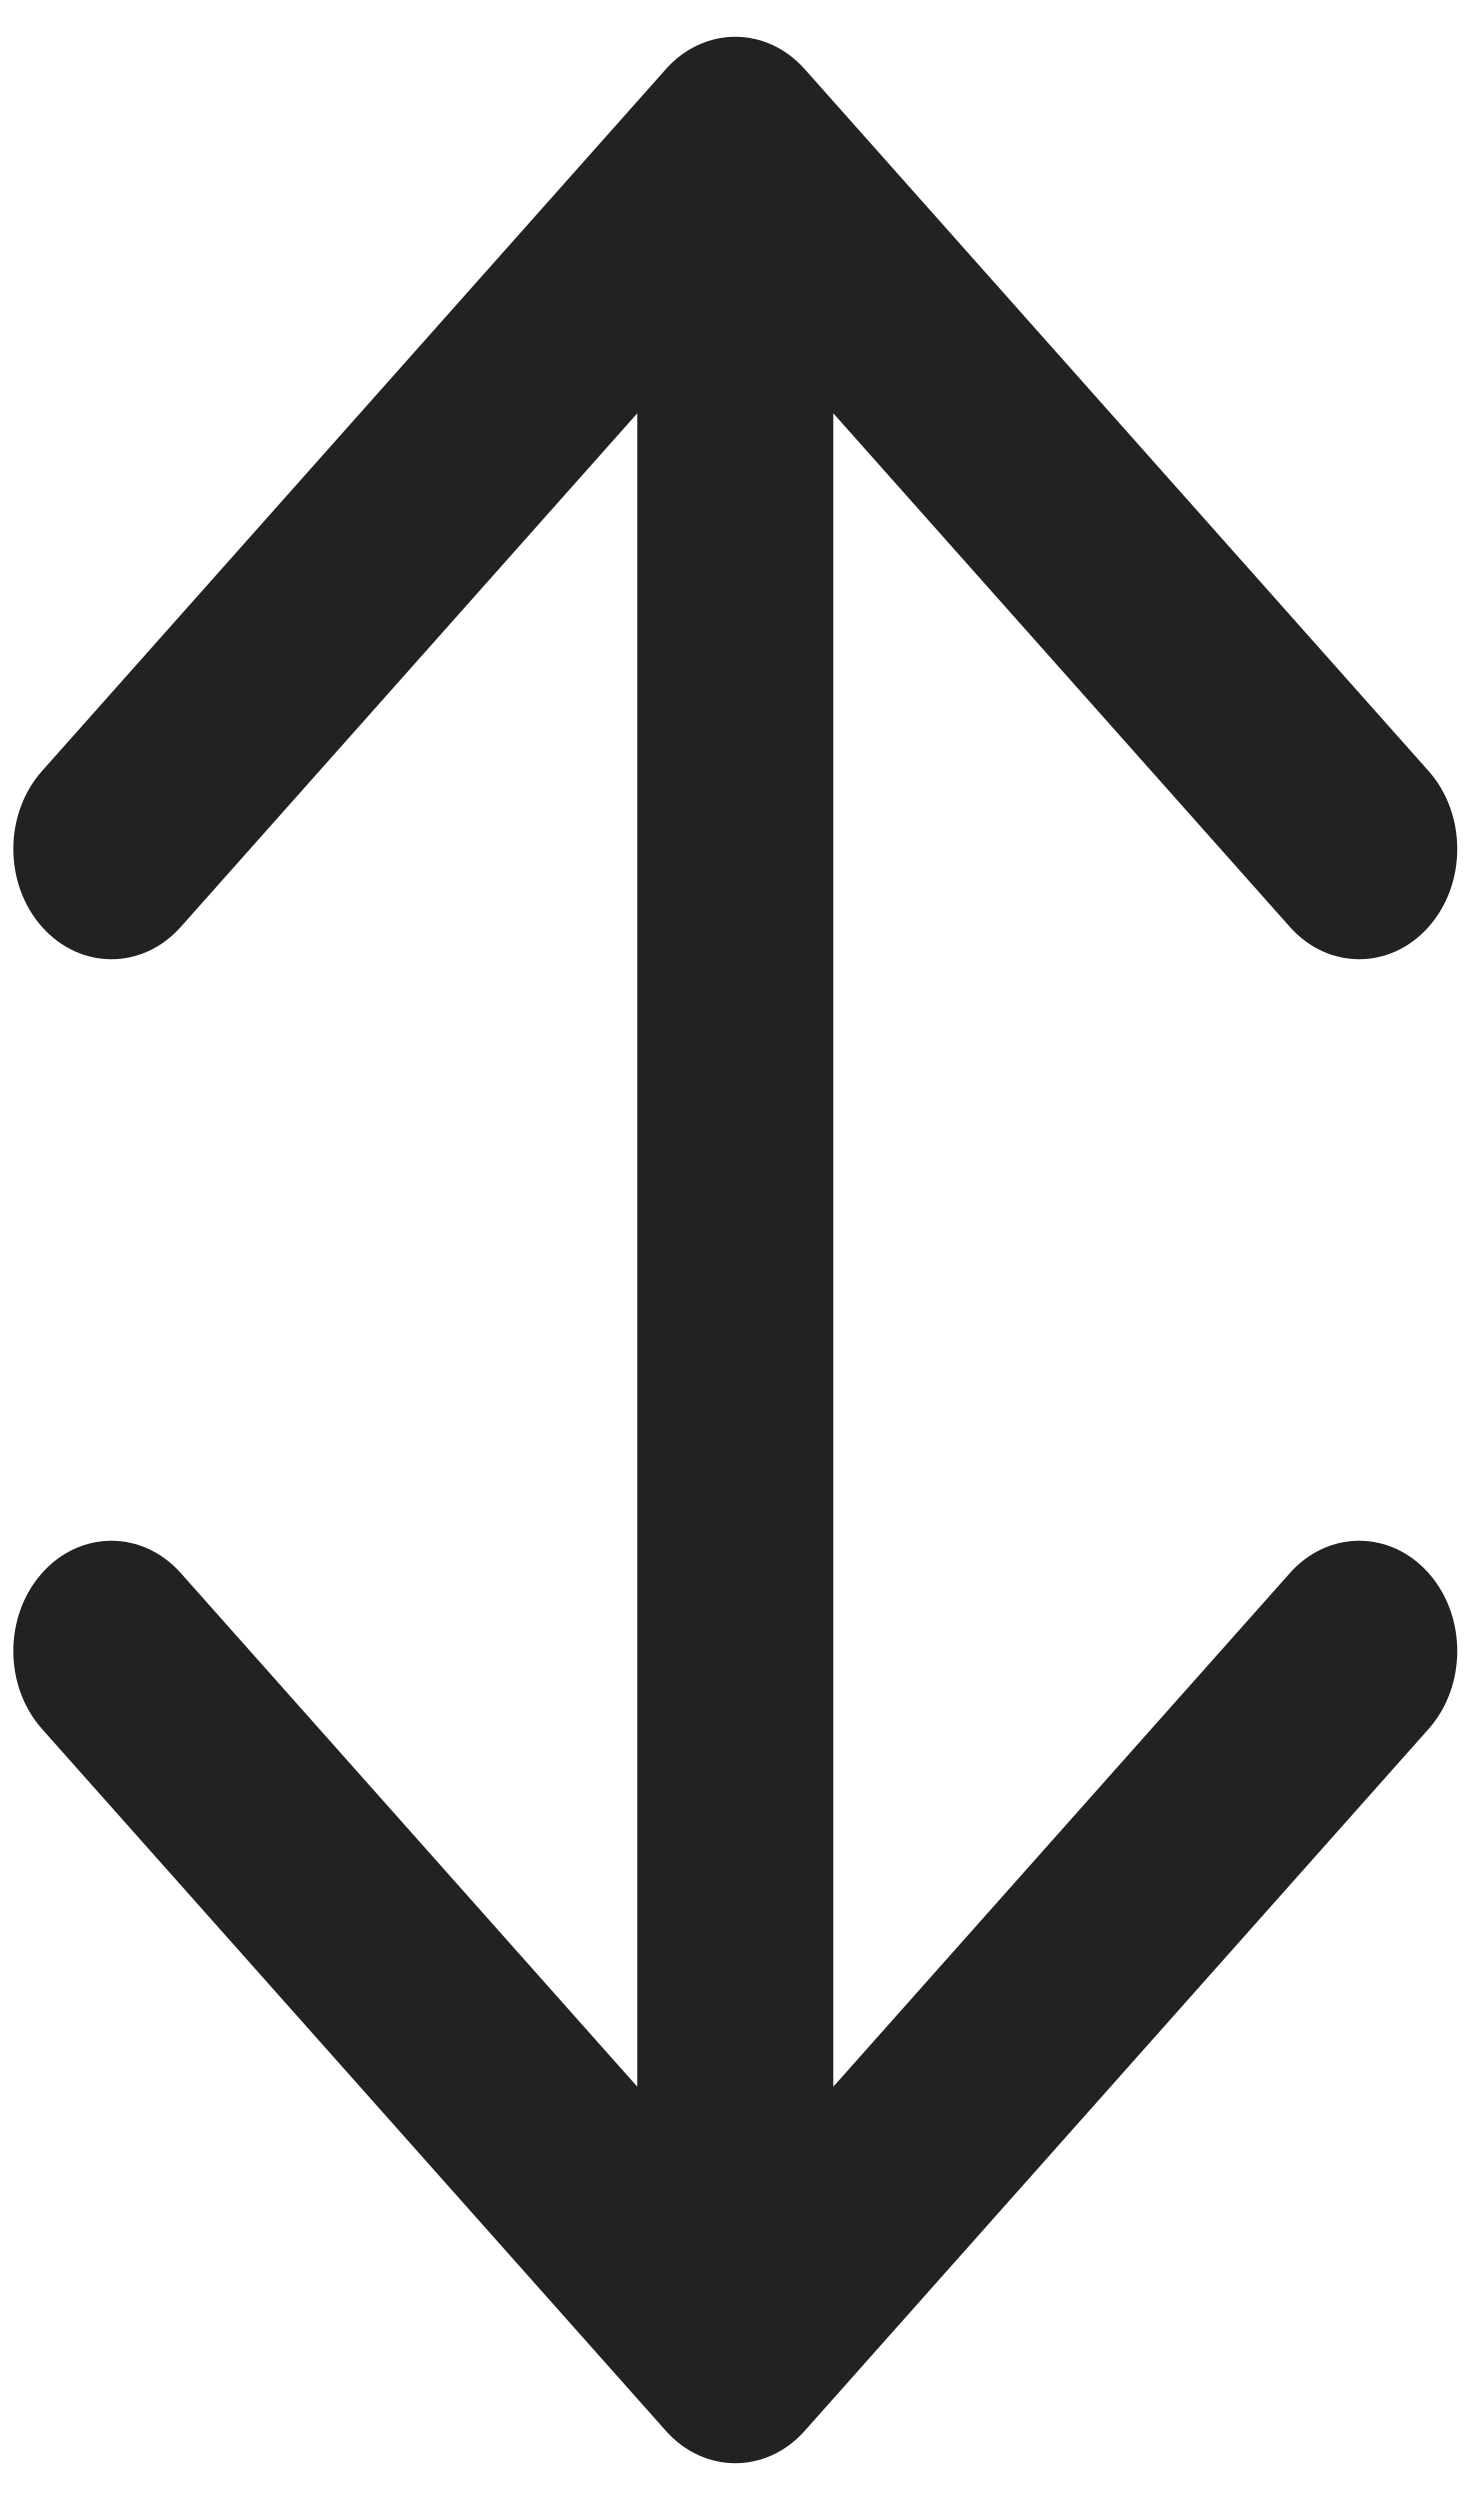
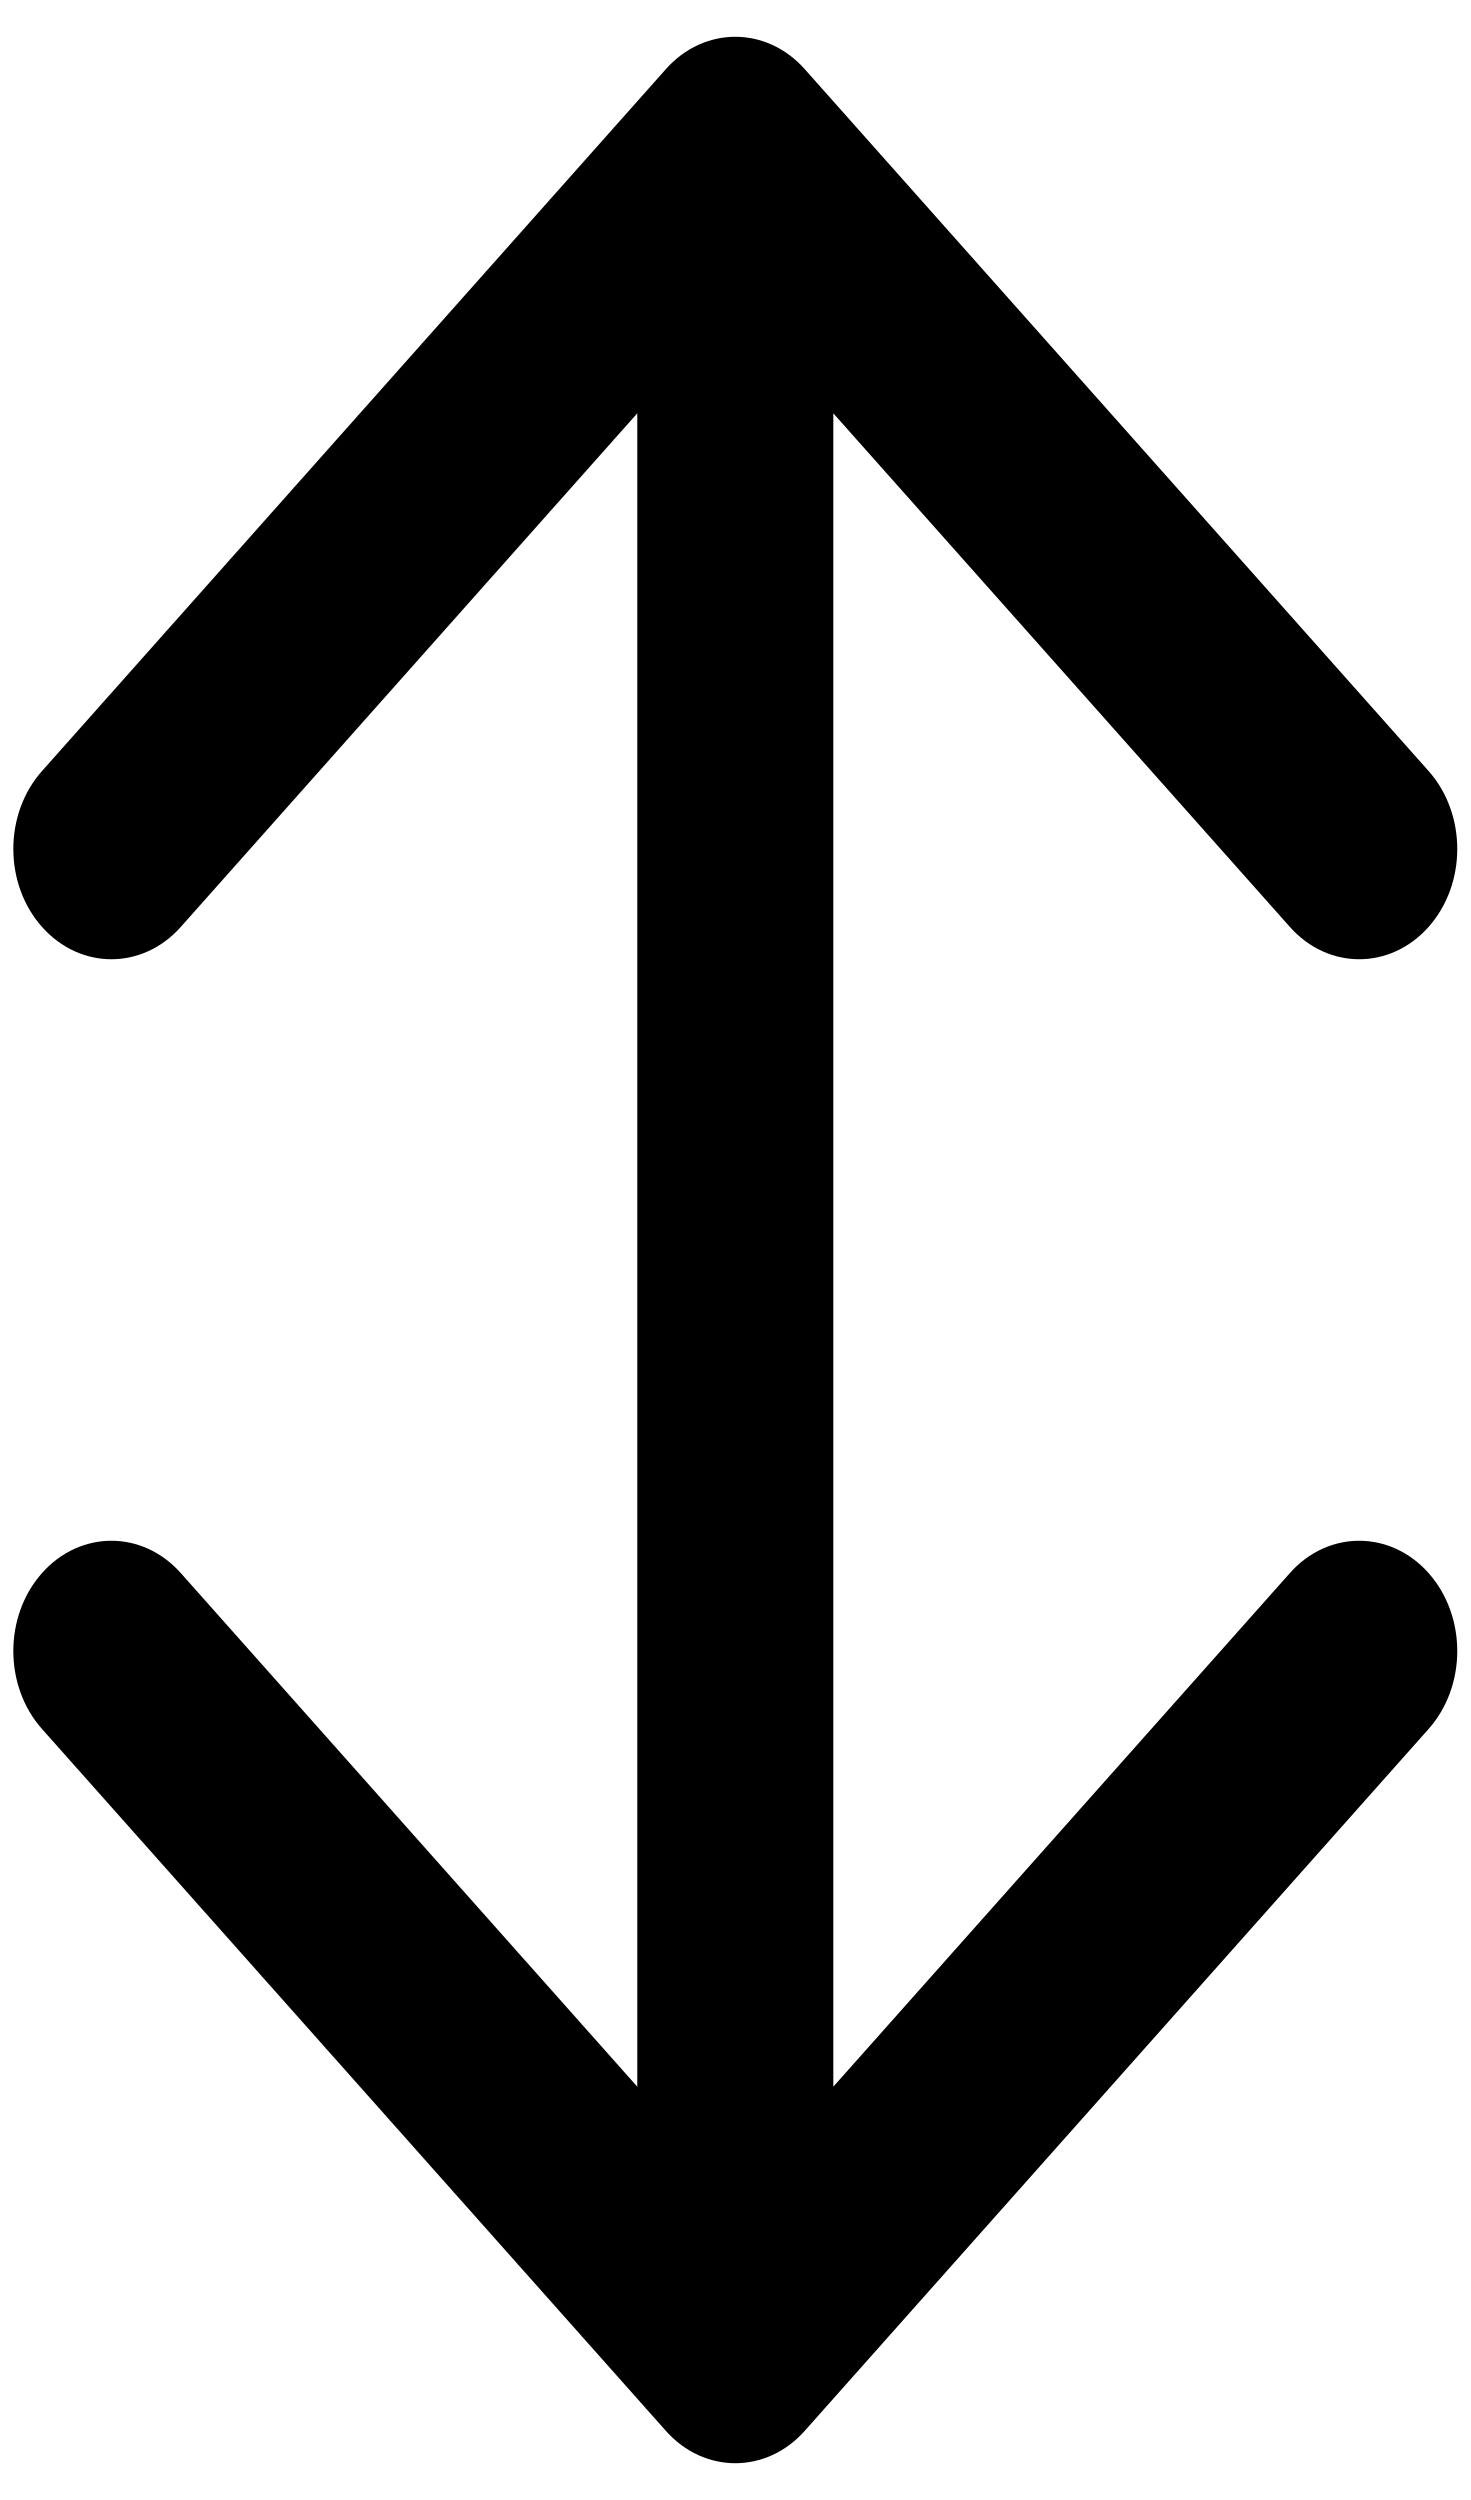
<svg xmlns="http://www.w3.org/2000/svg" width="20" height="34" viewBox="0 0 20 34" fill="none">
-   <path fill-rule="evenodd" clip-rule="evenodd" d="M9.057 0.939C9.578 0.354 10.422 0.354 10.943 0.939L19.428 10.485C19.949 11.071 19.949 12.021 19.428 12.607C18.907 13.192 18.063 13.192 17.543 12.607L11.333 5.621L11.333 28.379L17.543 21.393C18.063 20.808 18.907 20.808 19.428 21.393C19.949 21.979 19.949 22.929 19.428 23.515L10.943 33.061C10.422 33.646 9.578 33.646 9.057 33.061L0.572 23.515C0.051 22.929 0.051 21.979 0.572 21.393C1.093 20.808 1.937 20.808 2.458 21.393L8.667 28.379L8.667 5.621L2.458 12.607C1.937 13.192 1.093 13.192 0.572 12.607C0.051 12.021 0.051 11.071 0.572 10.485L9.057 0.939Z" fill="#222222" />
+   <path fill-rule="evenodd" clip-rule="evenodd" d="M9.057 0.939C9.578 0.354 10.422 0.354 10.943 0.939L19.428 10.485C19.949 11.071 19.949 12.021 19.428 12.607C18.907 13.192 18.063 13.192 17.543 12.607L11.333 5.621L11.333 28.379L17.543 21.393C18.063 20.808 18.907 20.808 19.428 21.393C19.949 21.979 19.949 22.929 19.428 23.515L10.943 33.061C10.422 33.646 9.578 33.646 9.057 33.061L0.572 23.515C0.051 22.929 0.051 21.979 0.572 21.393C1.093 20.808 1.937 20.808 2.458 21.393L8.667 28.379L8.667 5.621L2.458 12.607C1.937 13.192 1.093 13.192 0.572 12.607C0.051 12.021 0.051 11.071 0.572 10.485L9.057 0.939Z" fill="#000000" />
</svg>
